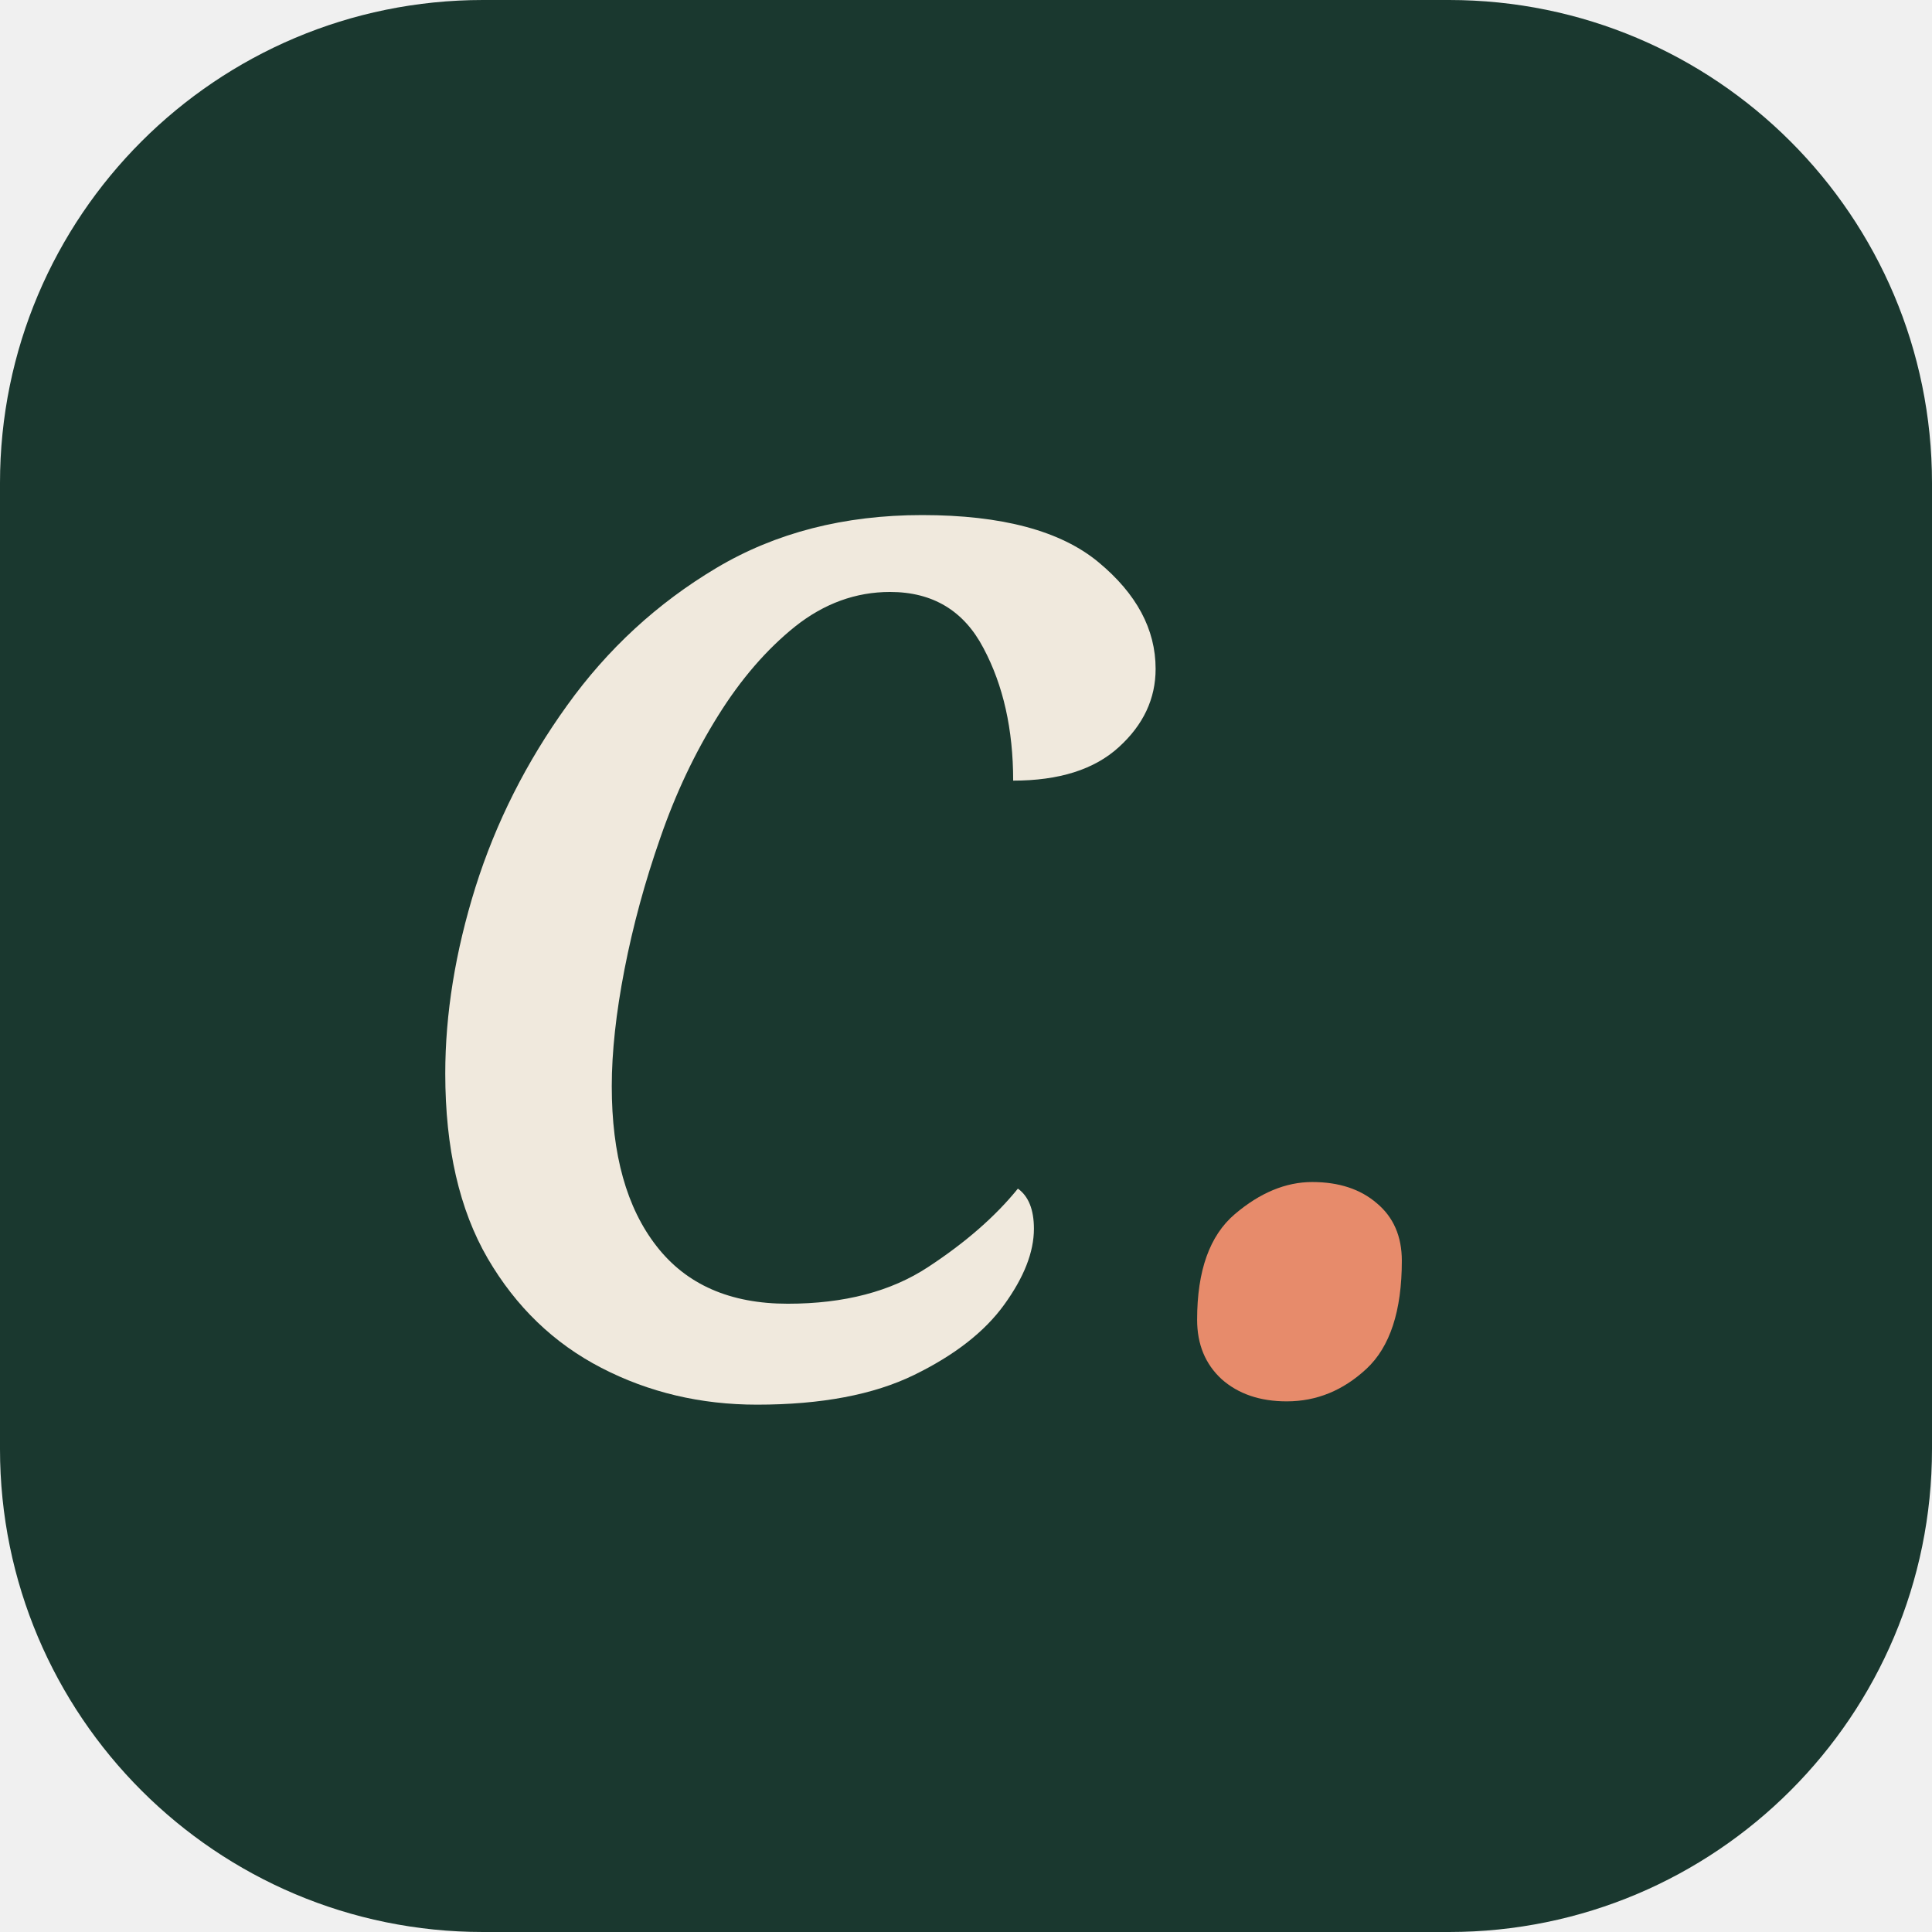
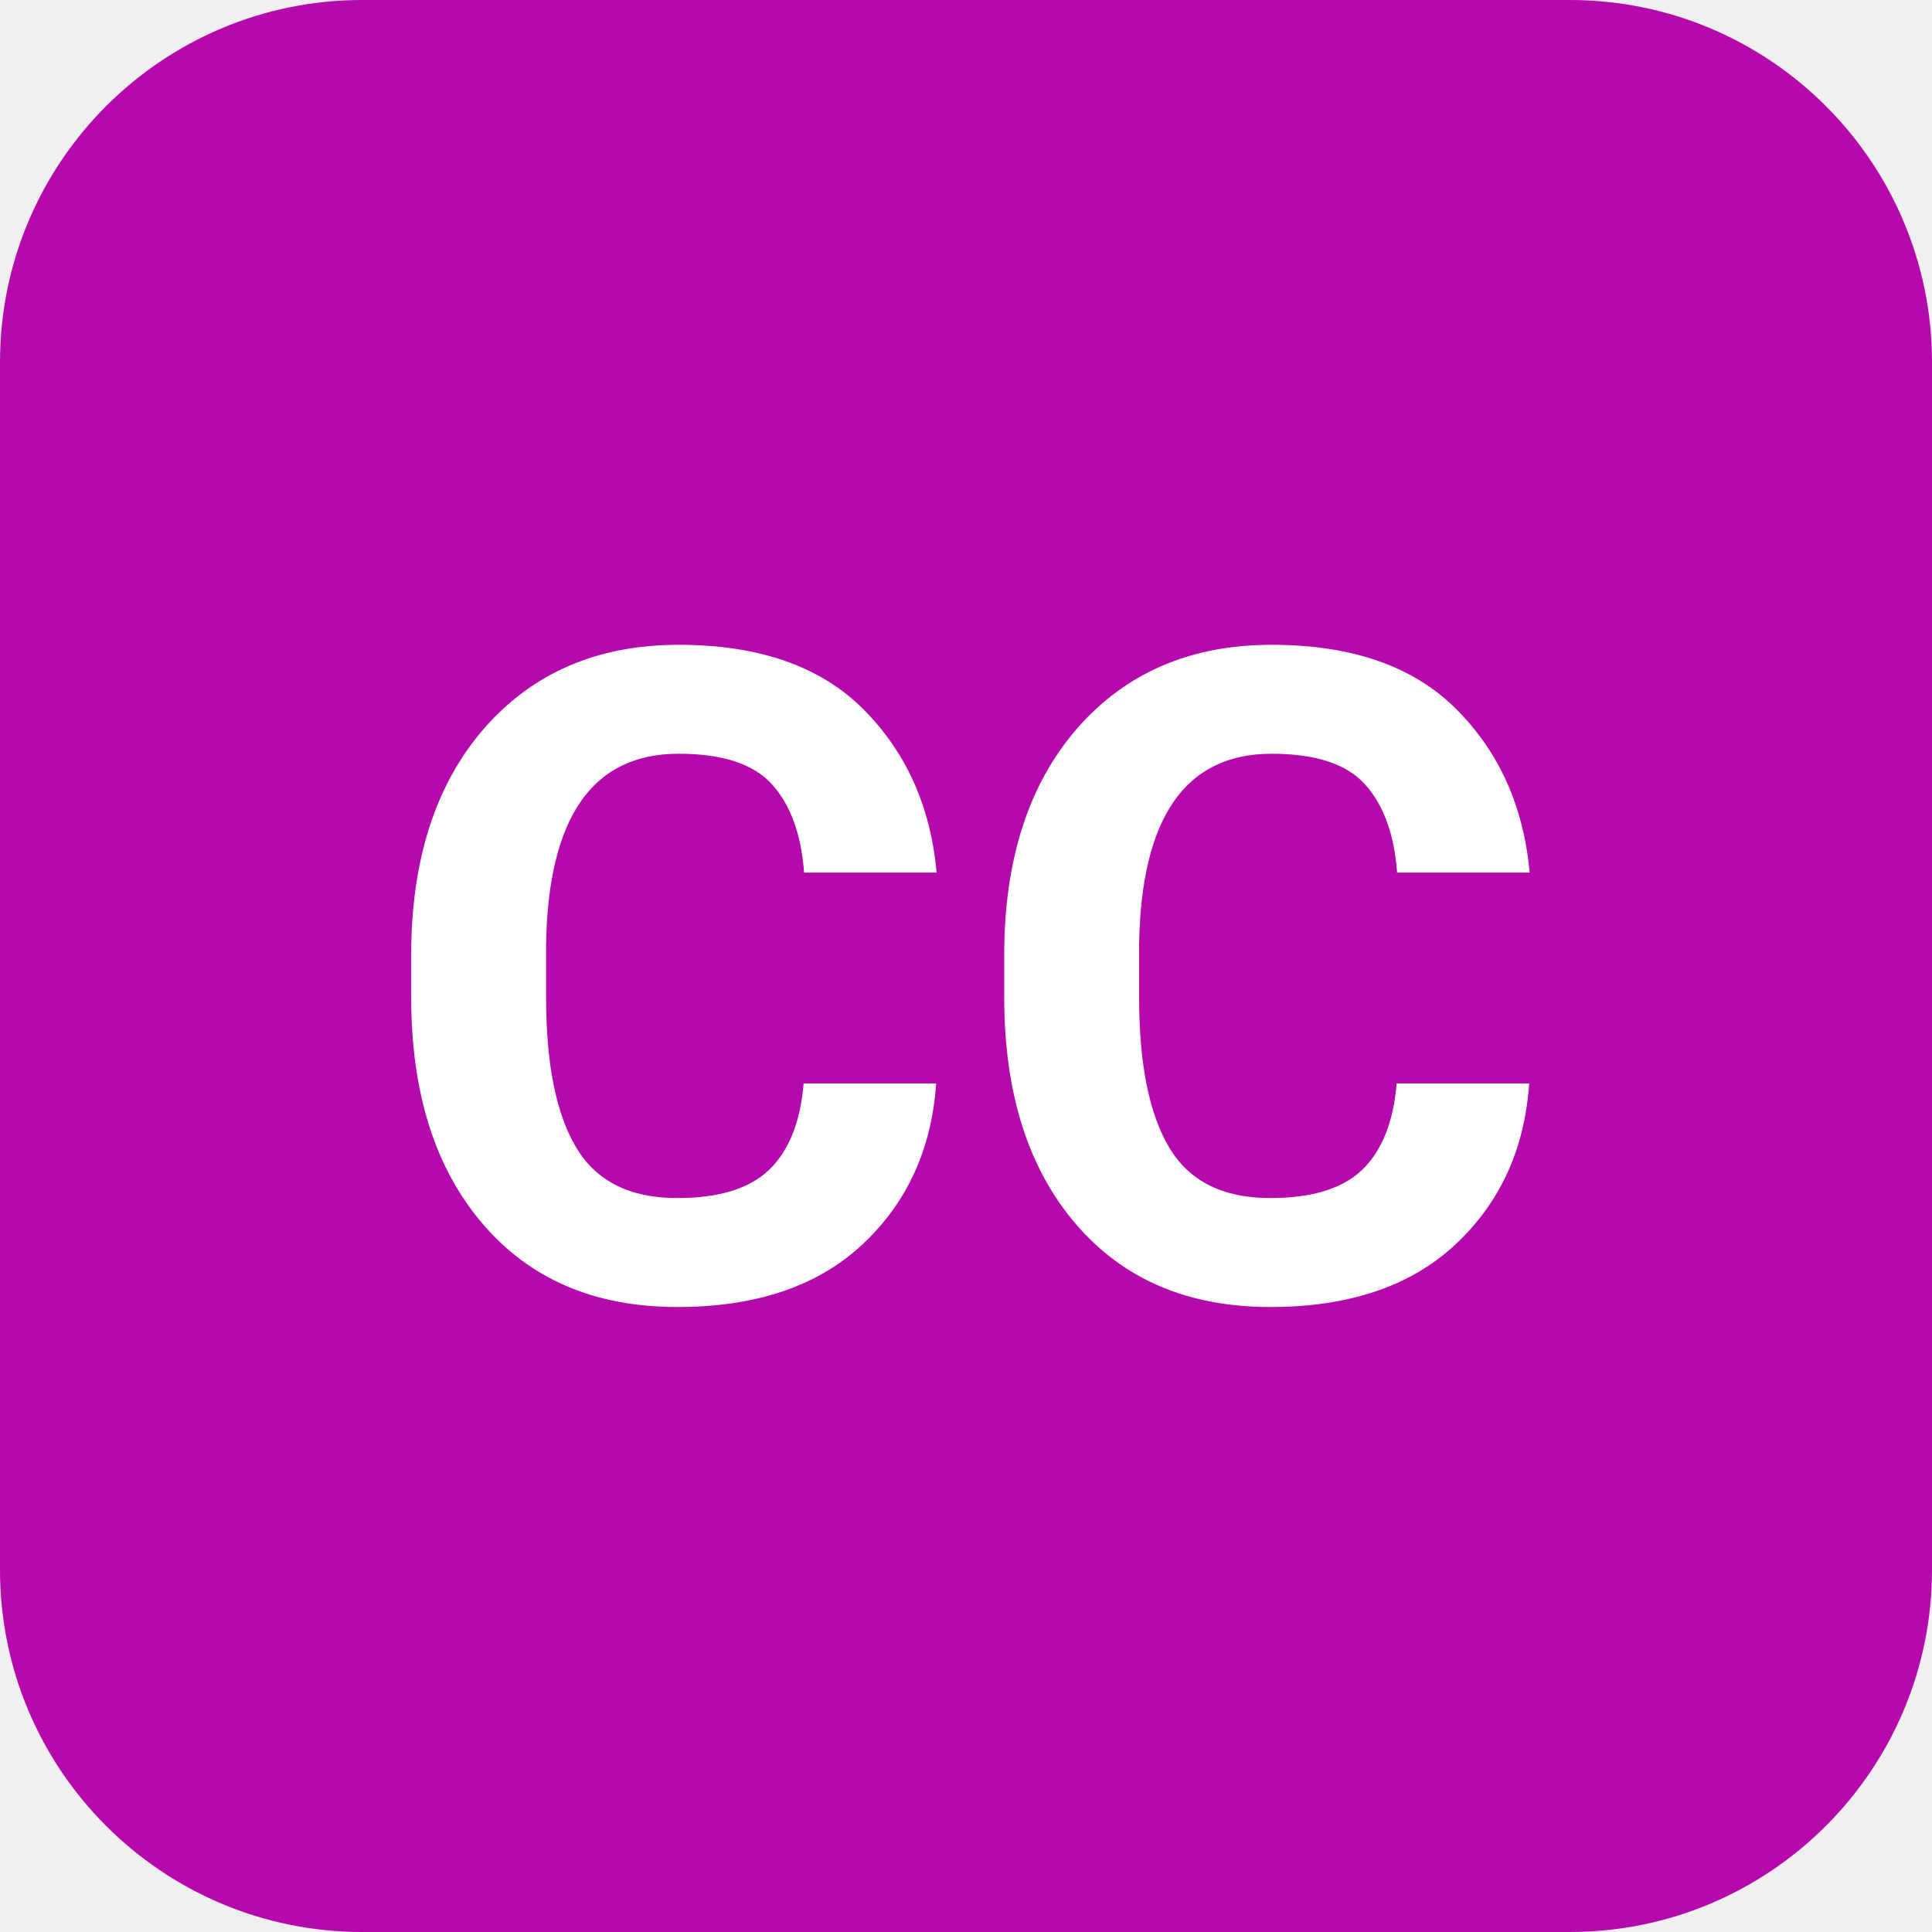
<svg xmlns="http://www.w3.org/2000/svg" viewBox="0 0 64 64">
-   <rect width="64" height="64" rx="16" fill="#1a382f" />
-   <text x="32" y="46" font-family="Georgia" font-size="53" font-style="italic" text-anchor="middle" fill="#f0e9dd">c<tspan fill="#e78b6b">.</tspan>
-   </text>
+   <rect width="64" height="64" rx="12" fill="#b509ac" />
+   <text x="32" y="43" font-family="Roboto, Helvetica, Arial, sans-serif" font-size="30" font-weight="700" text-anchor="middle" fill="#ffffff">CC</text>
</svg>
